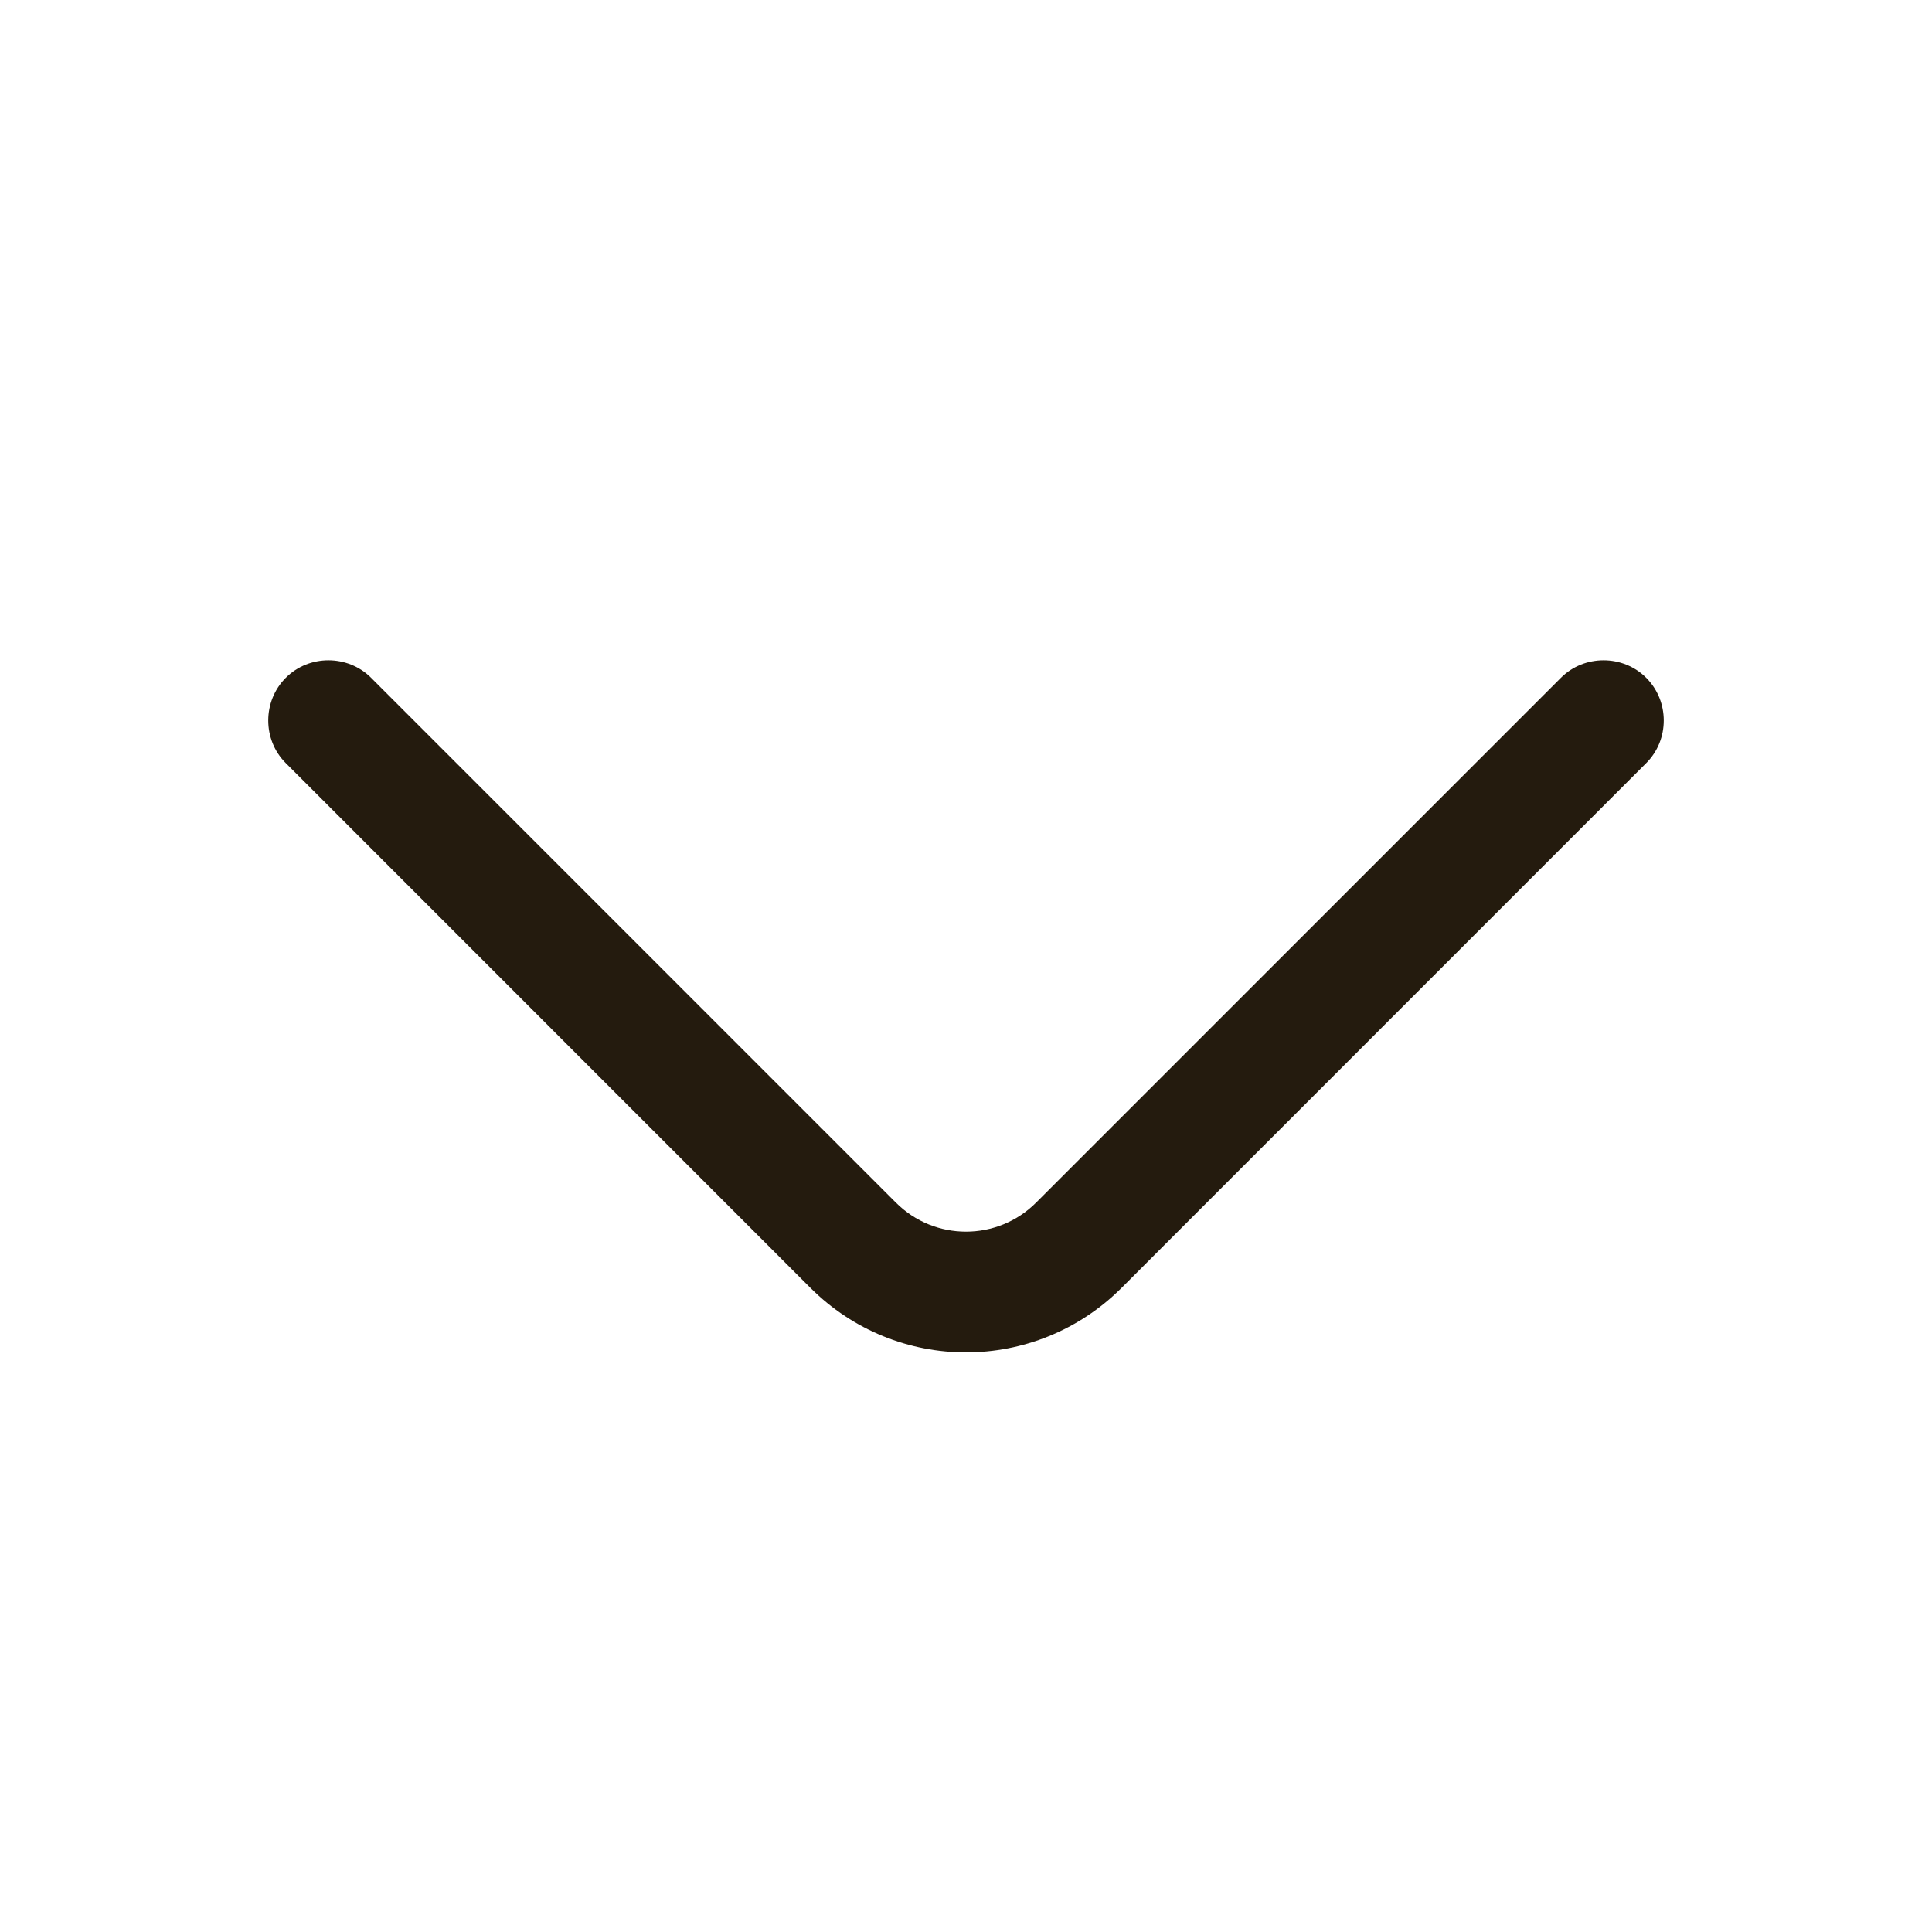
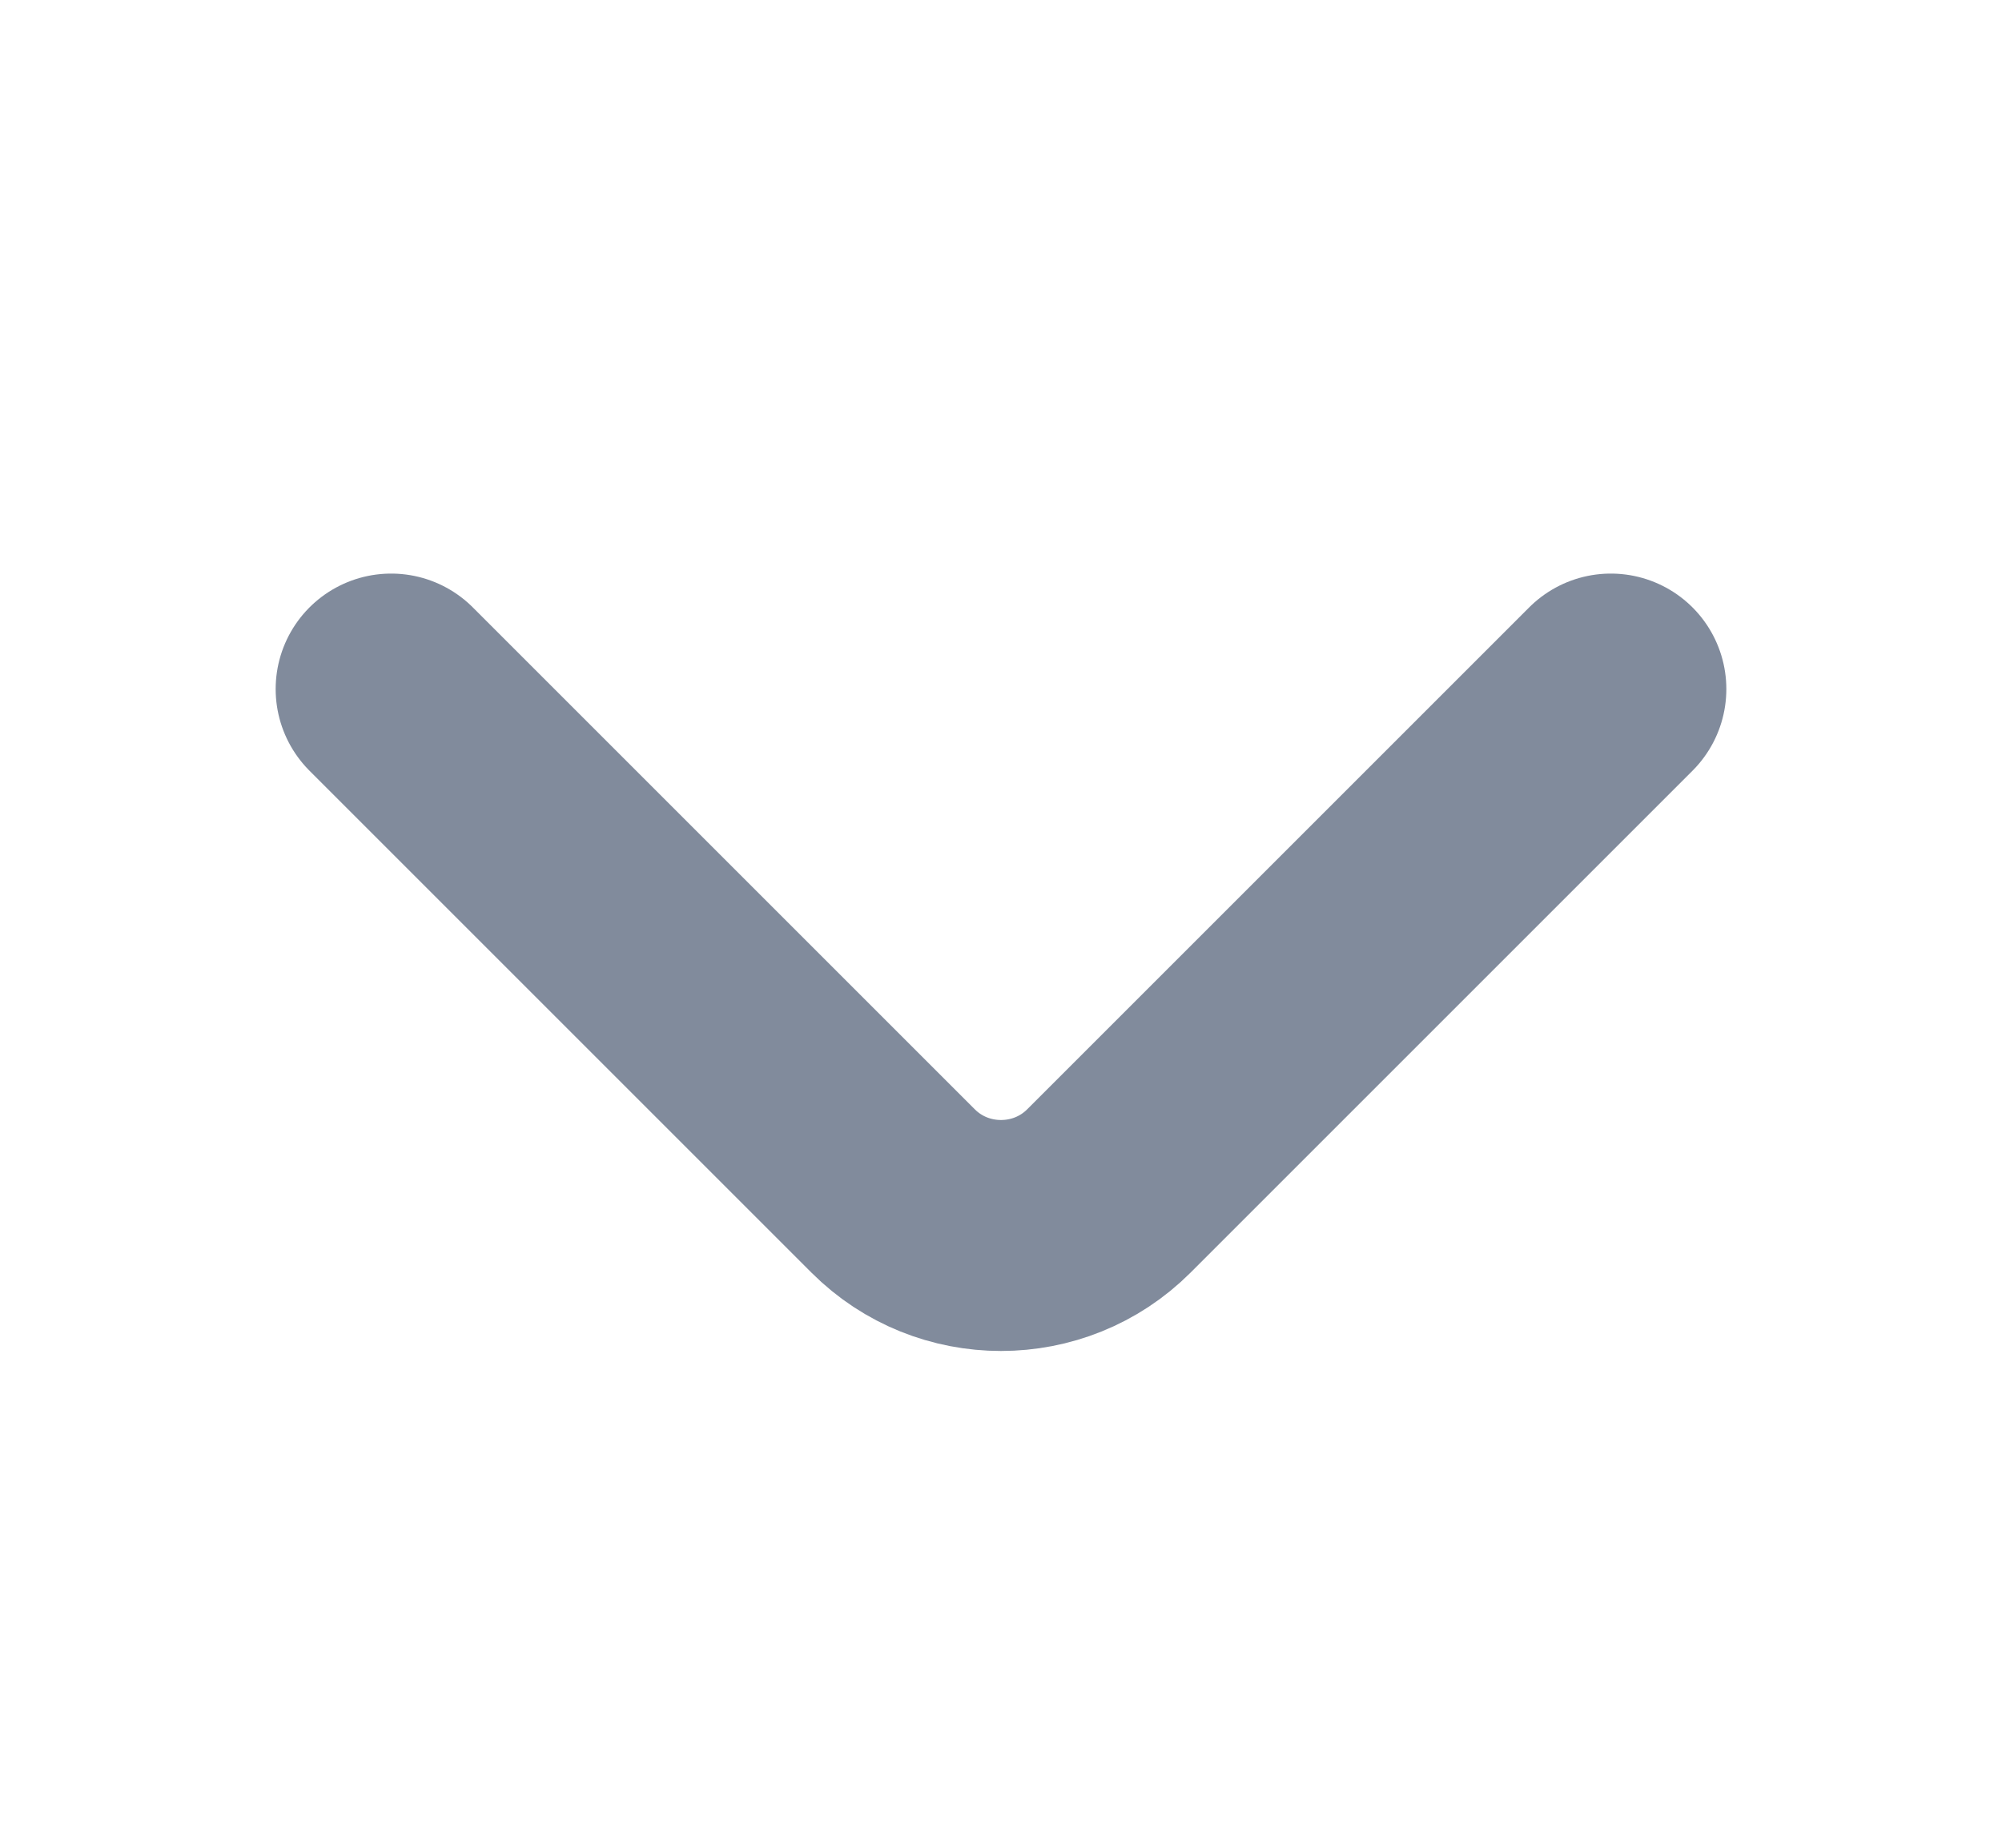
- <svg xmlns="http://www.w3.org/2000/svg" width="16" height="16" viewBox="0 0 16 16" fill="none">
-   <path d="M8 11.2C7.533 11.2 7.067 11.02 6.713 10.667L2.367 6.32C2.173 6.127 2.173 5.807 2.367 5.613C2.56 5.42 2.88 5.42 3.073 5.613L7.42 9.96C7.74 10.28 8.26 10.28 8.58 9.96L12.927 5.613C13.12 5.42 13.44 5.42 13.633 5.613C13.827 5.807 13.827 6.127 13.633 6.32L9.287 10.667C8.933 11.02 8.467 11.2 8 11.2Z" fill="#241B0E" />
+ <svg xmlns="http://www.w3.org/2000/svg" width="13" height="12" viewBox="0 0 13 12" fill="none">
+   <path d="M10.46 4.475L7.2 7.735C6.815 8.12 6.185 8.12 5.8 7.735L2.54 4.475" stroke="#818B9C" stroke-width="1.5" stroke-miterlimit="10" stroke-linecap="round" stroke-linejoin="round" />
</svg>
